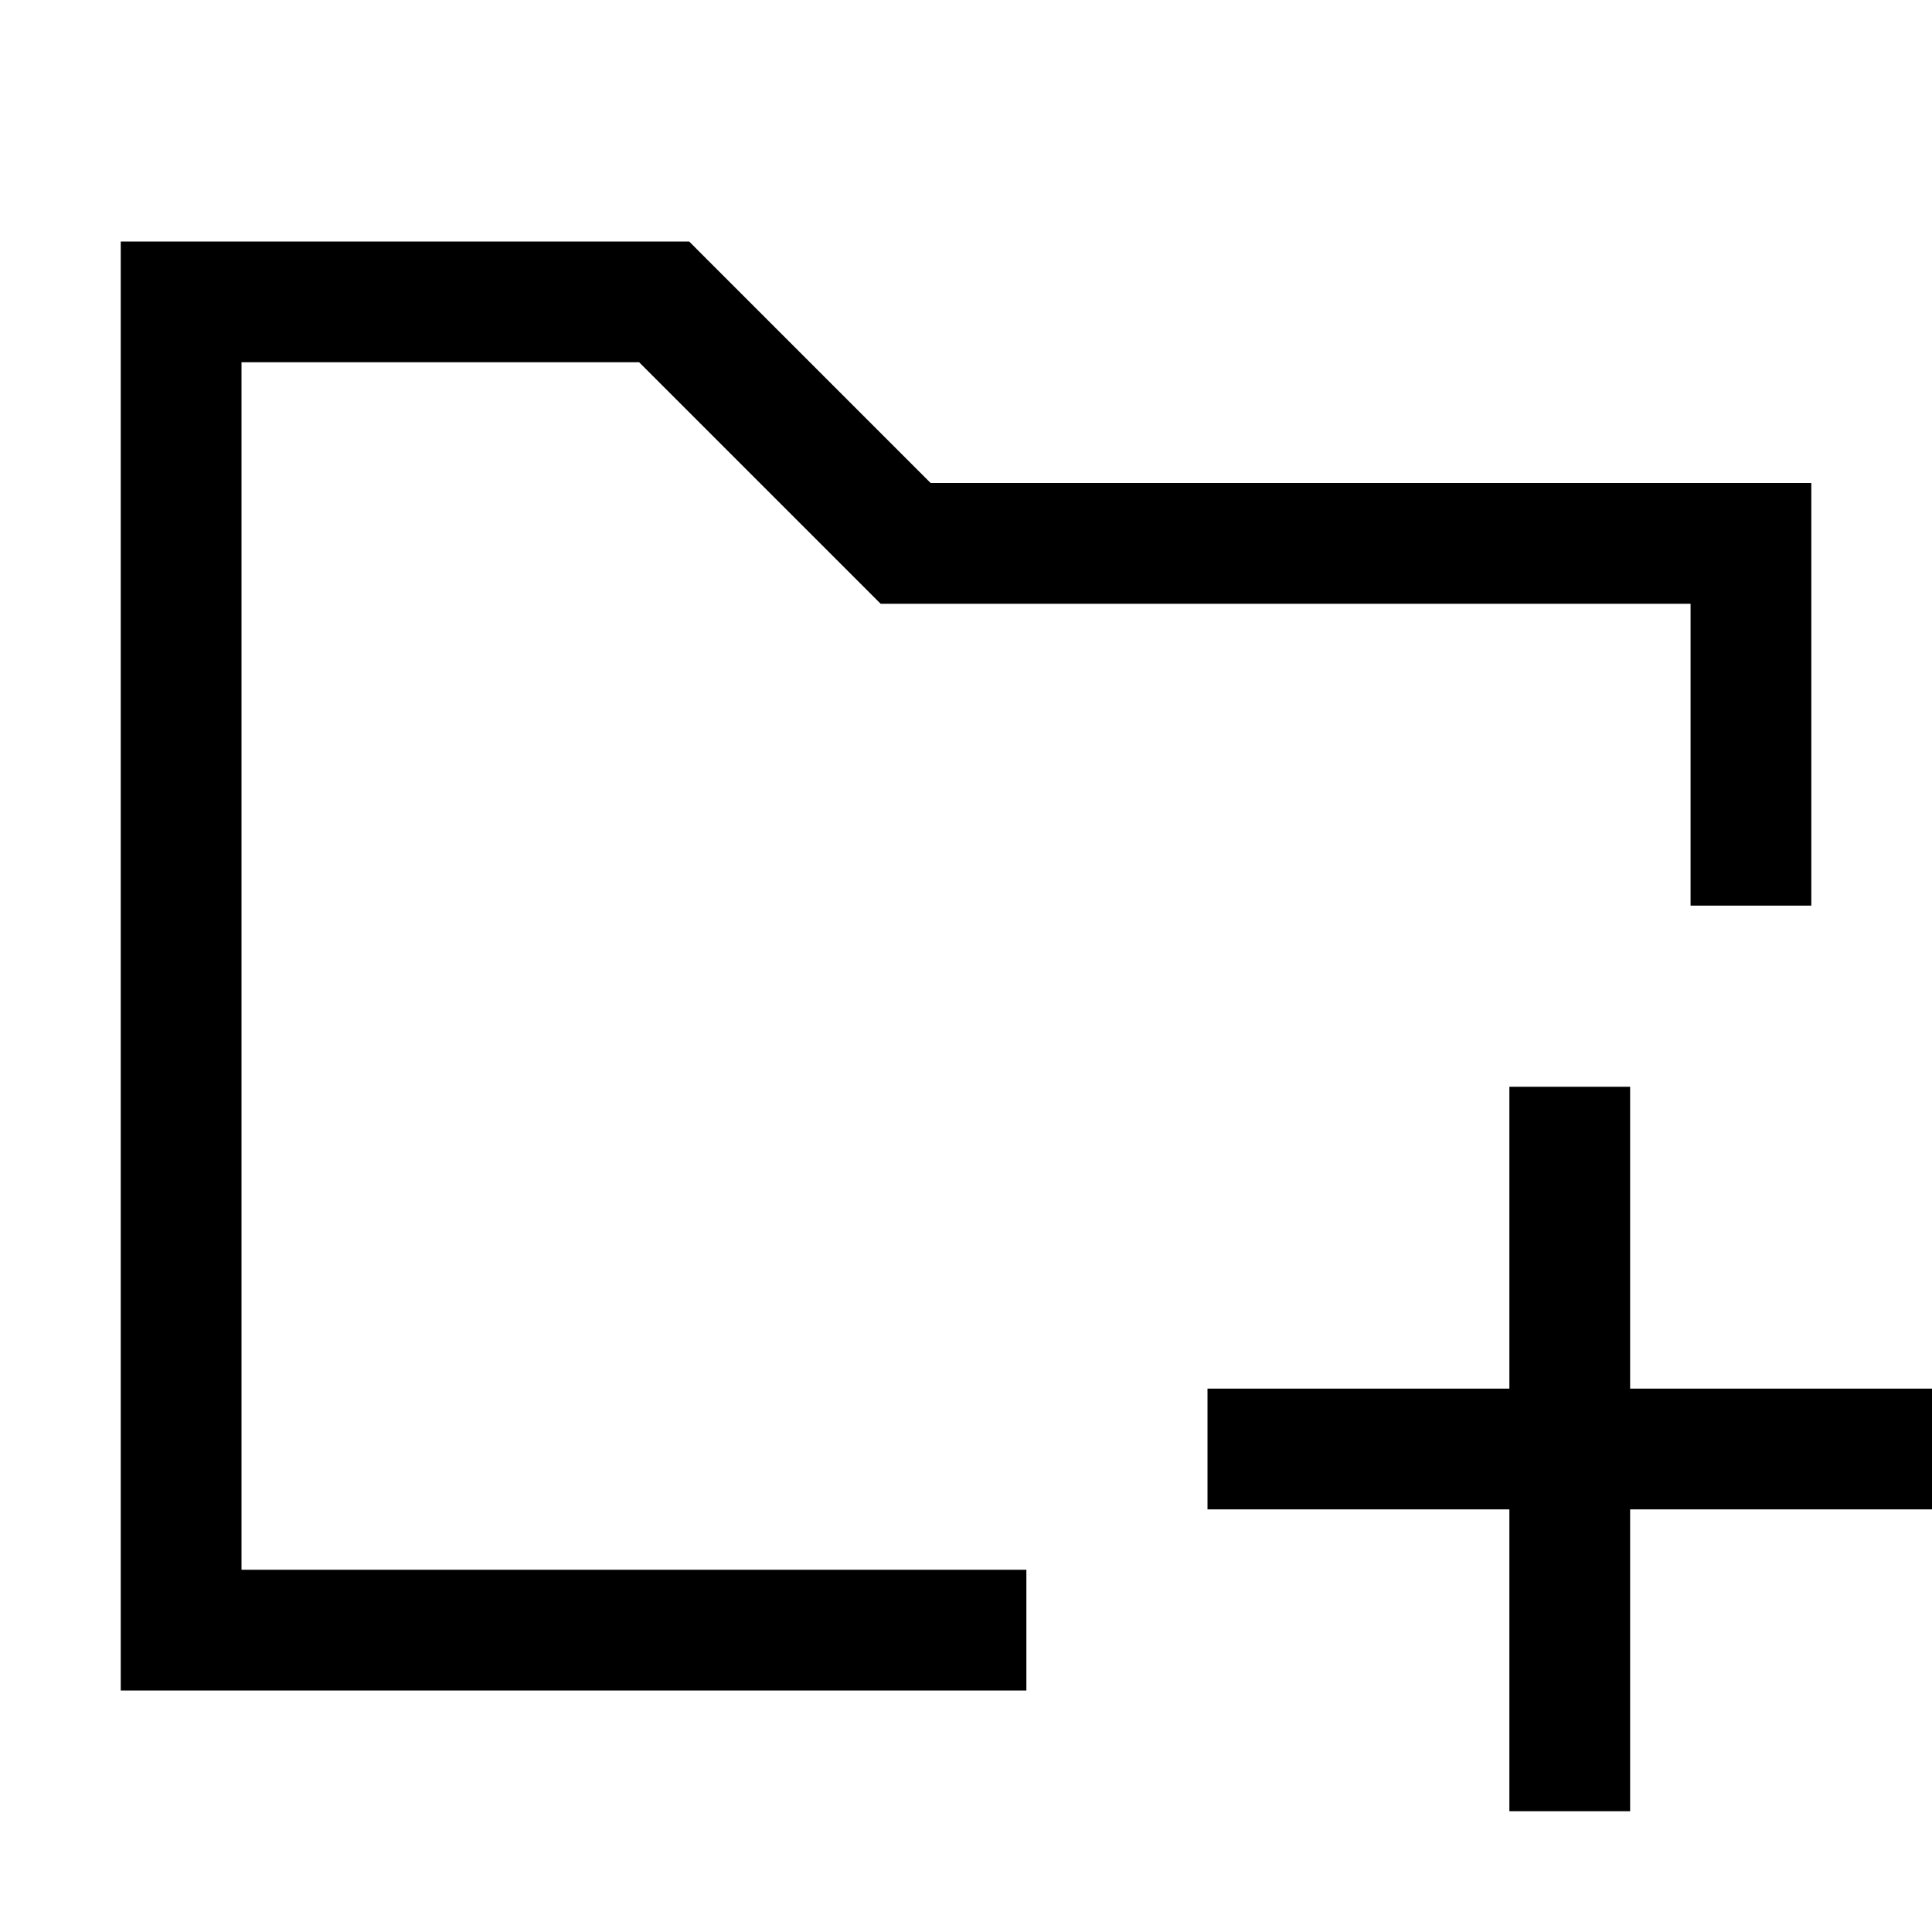
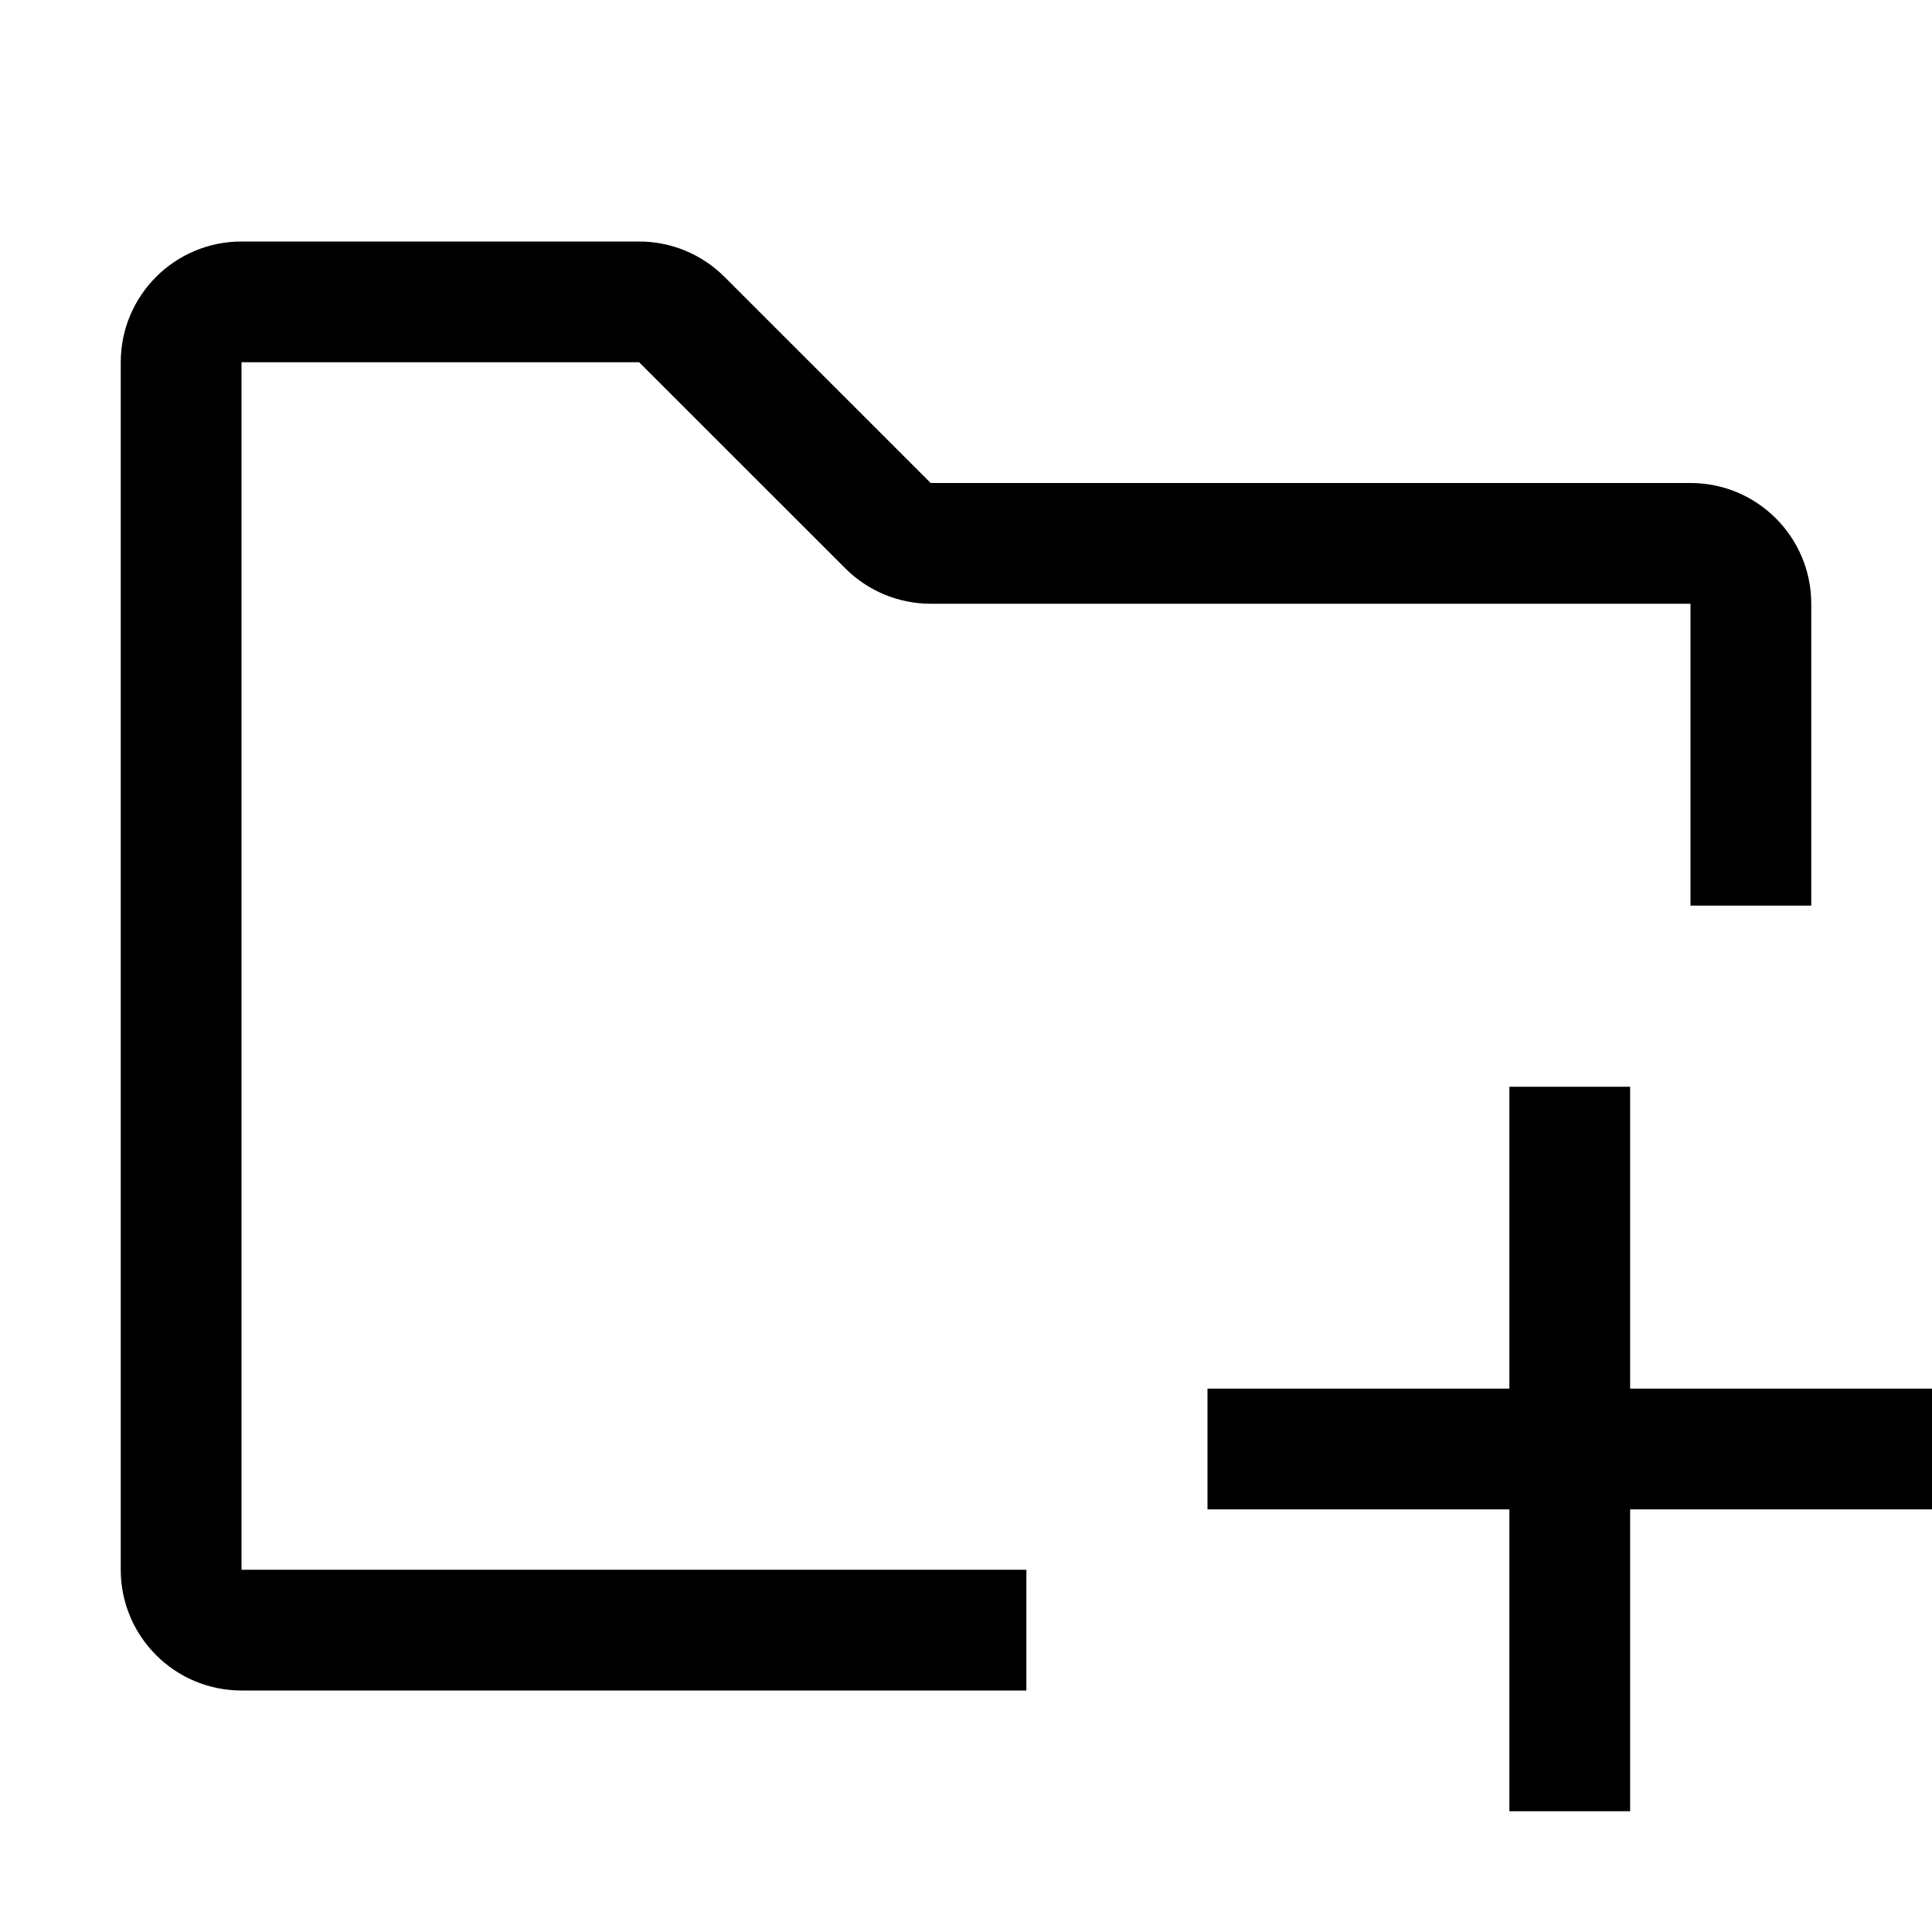
<svg xmlns="http://www.w3.org/2000/svg" viewBox="0 0 32 32">
  <g clip-path="url(#clip0)">
-     <path fill-rule="evenodd" d="M3 4H2v24h15v-2H4V6h6.586l3.707 3.707.293.293h13.415v5h2V8H15.414l-3.707-3.707L11.415 4H3zm22 19v-5h2v5h5v2h-5v5h-2v-5h-5v-2h5z" />
+     <path fill-rule="evenodd" d="M4 4a2 2 0 00-2 2v20a2 2 0 002 2h13v-2H4V6h6.586l3.415 3.414a2 2 0 001.414.586H28v5h2v-5a2 2 0 00-2-2H15.415L12 4.586A2 2 0 0010.585 4H4zm21 19v-5h2v5h5v2h-5v5h-2v-5h-5v-2h5z" />
  </g>
  <defs>
    <clipPath id="clip0">
      <path d="M0 0h32v32H0V0z" />
    </clipPath>
  </defs>
</svg>
